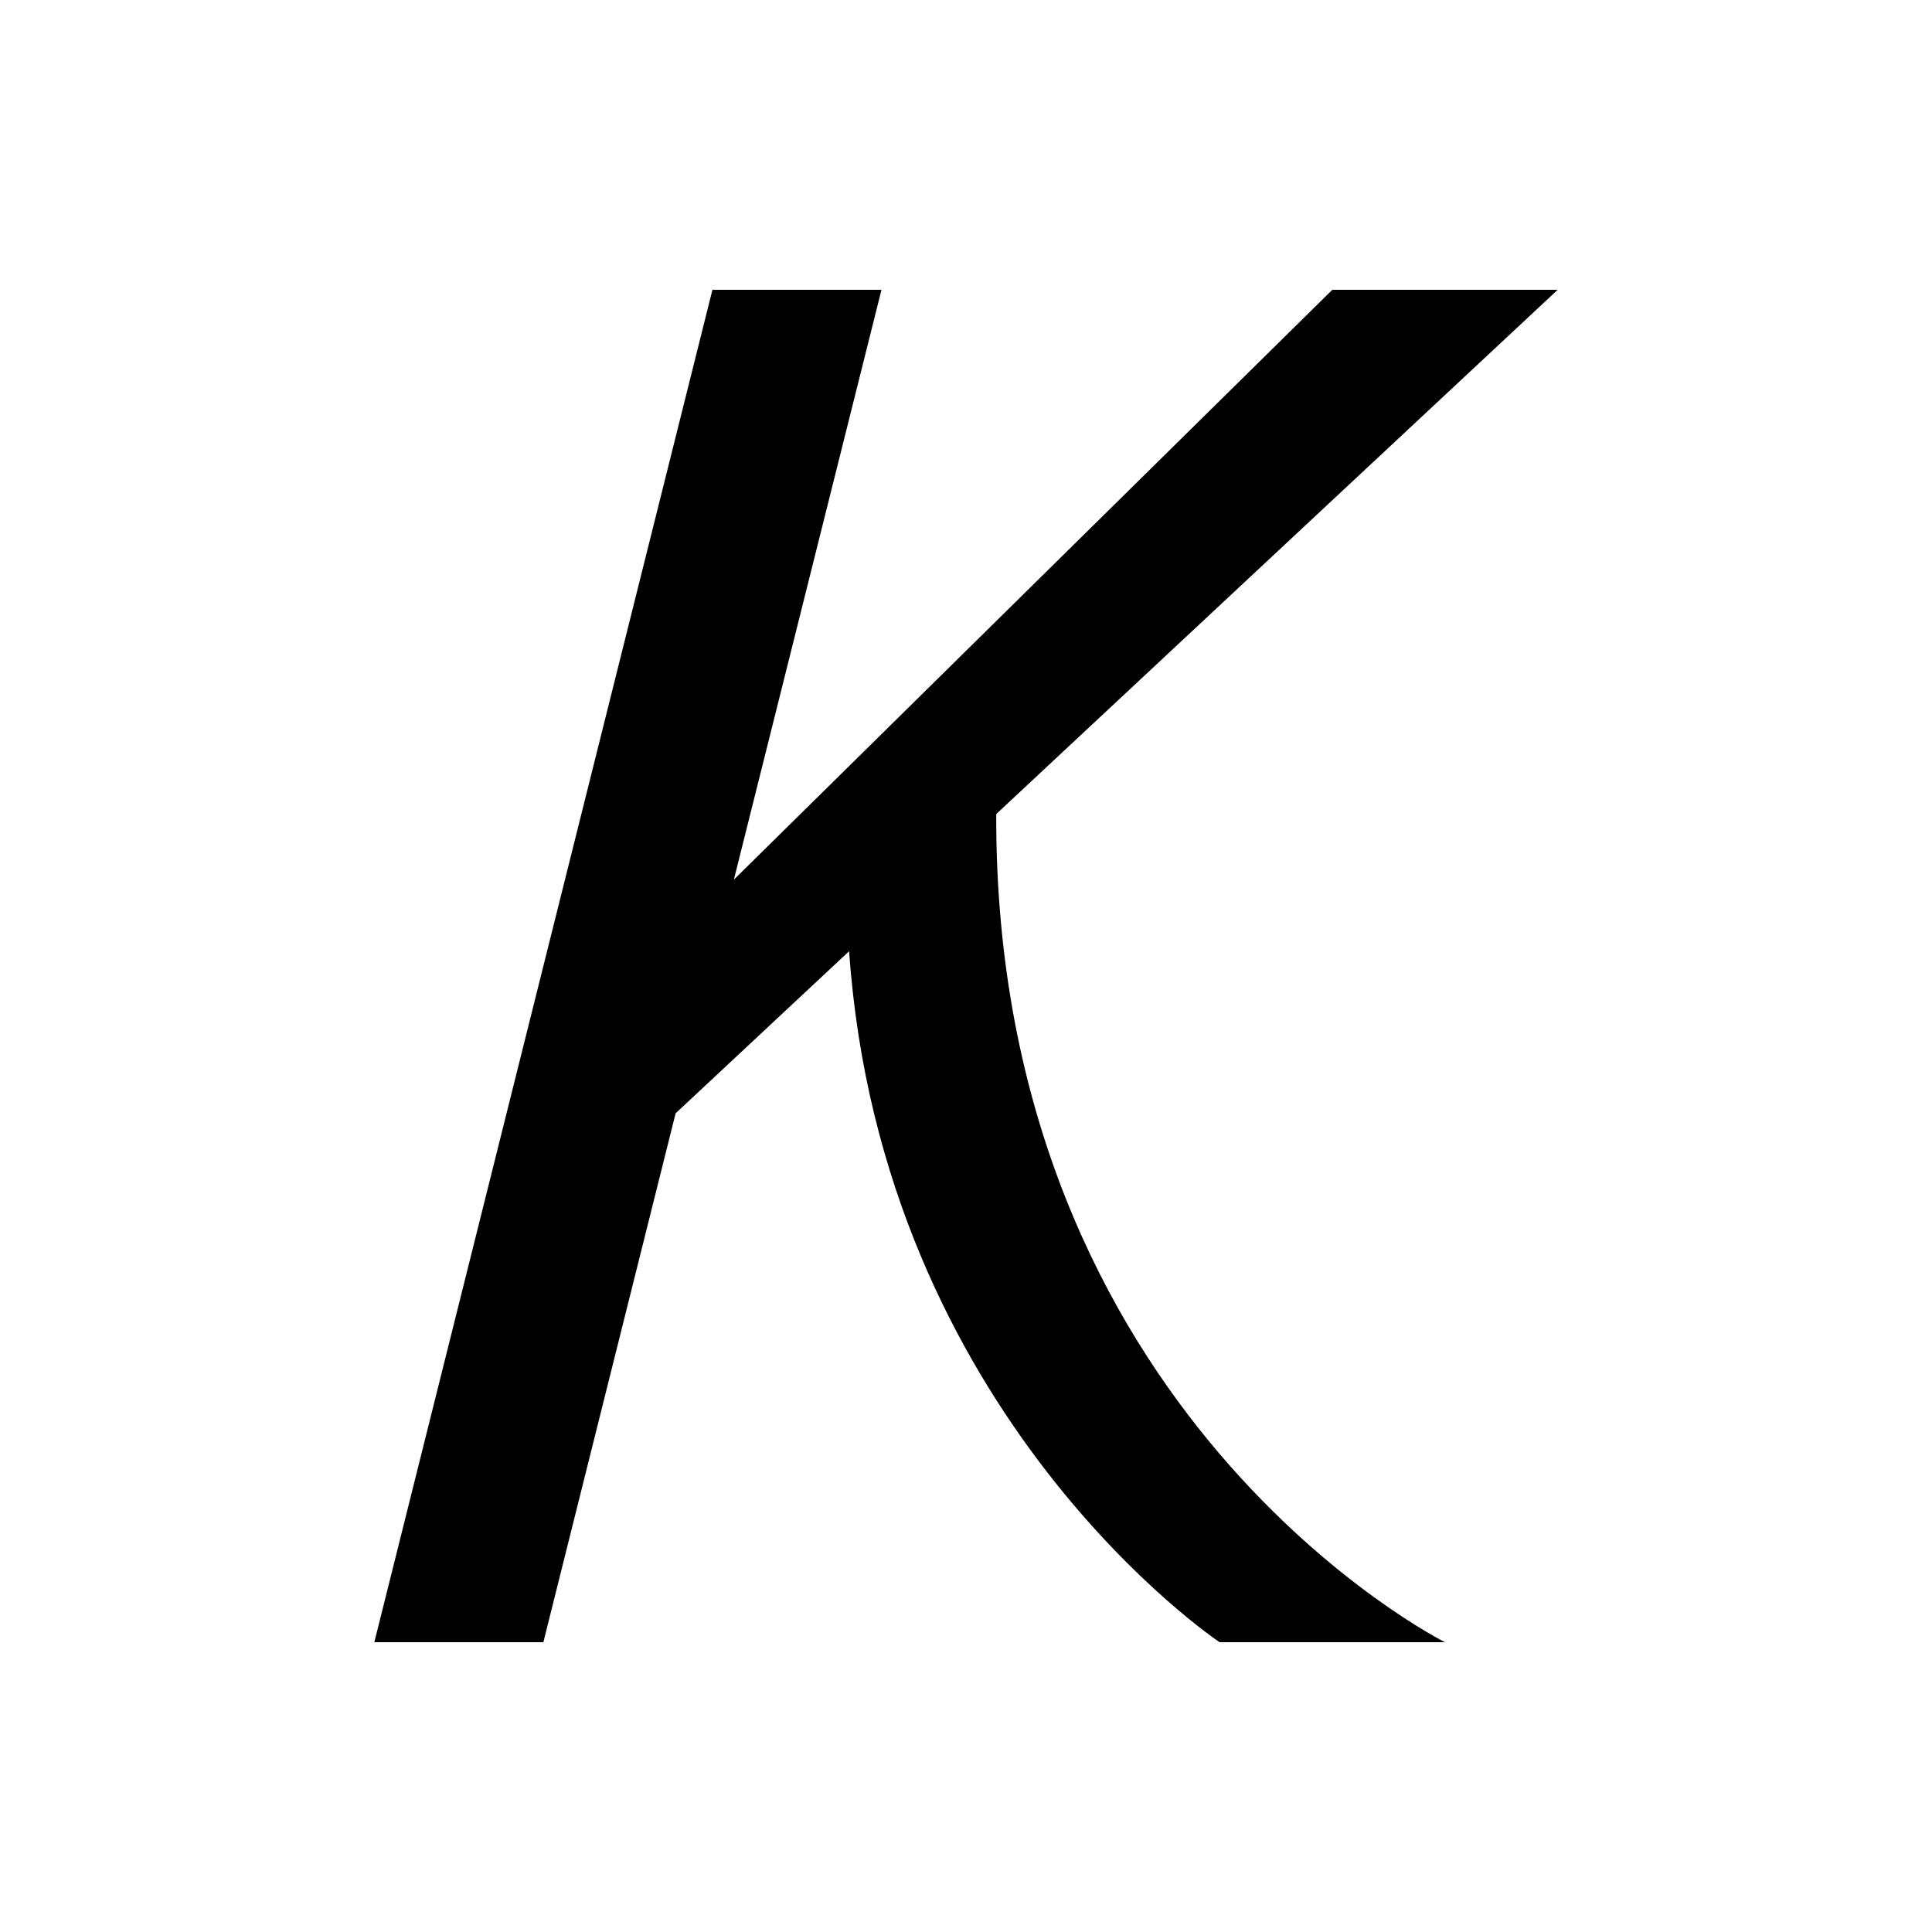
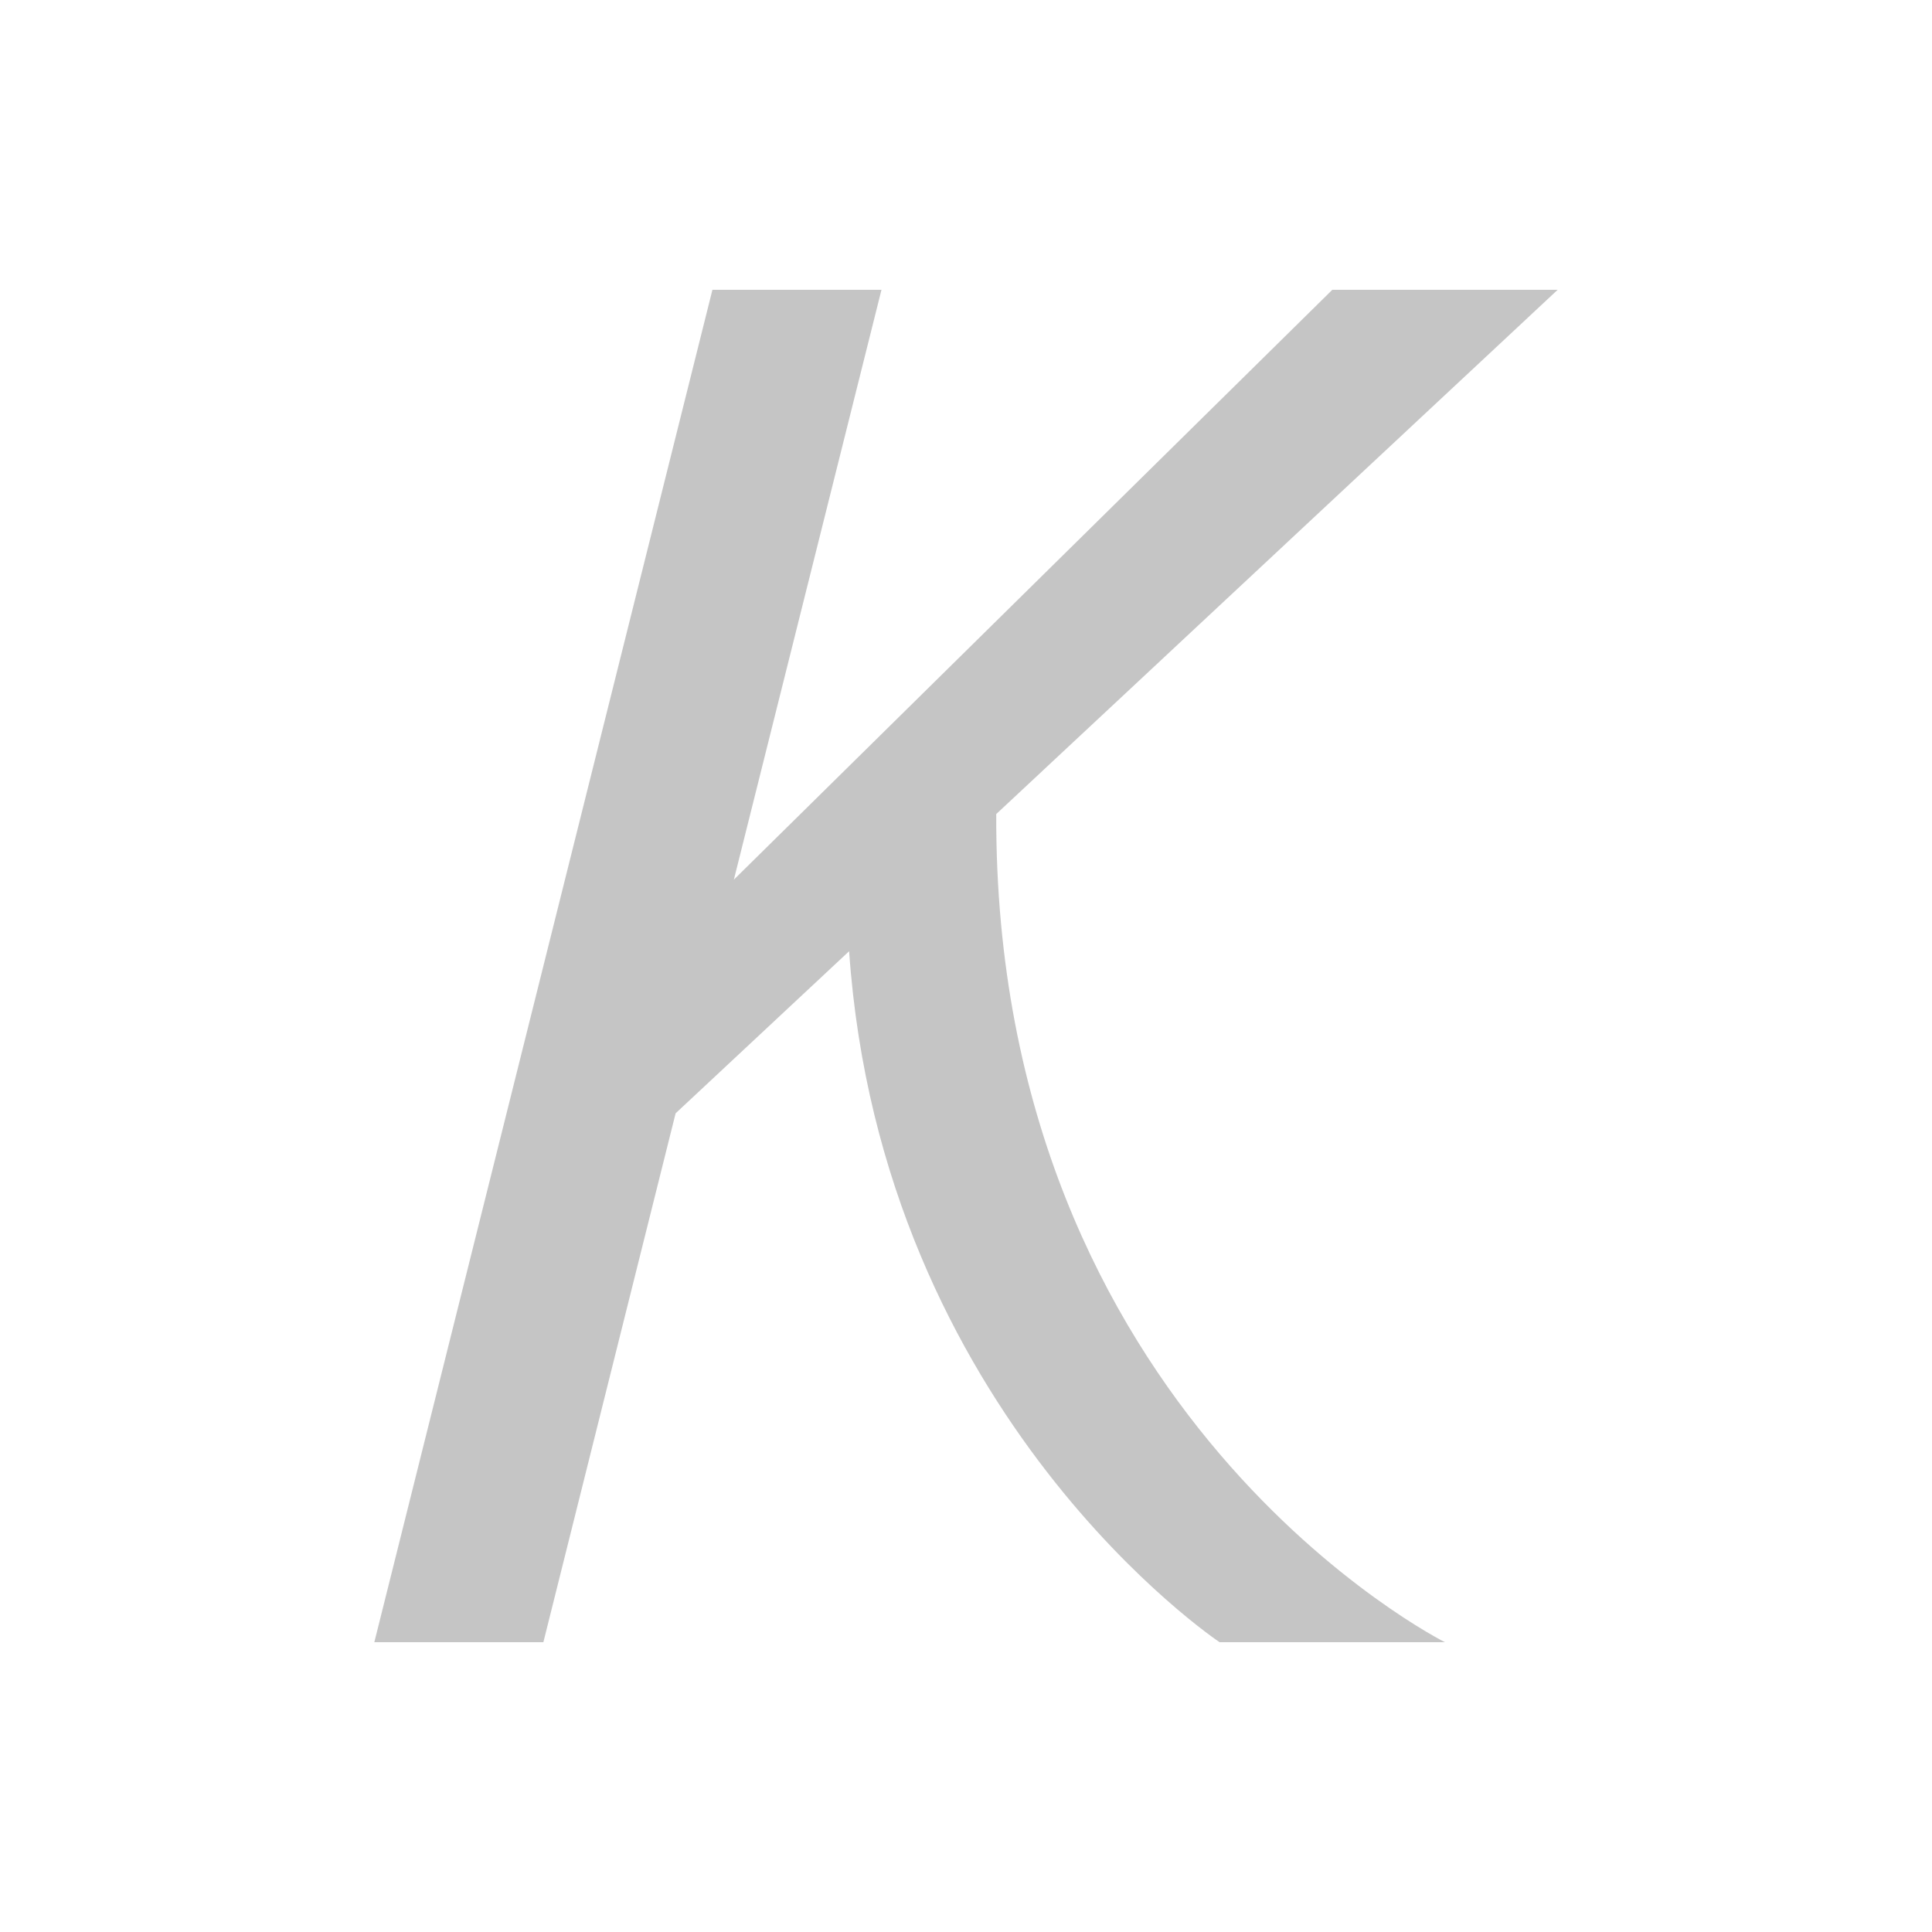
<svg xmlns="http://www.w3.org/2000/svg" width="20" height="20" viewBox="0 0 20 20">
-   <path d="M10.313 8.427L16.125 3h-2.333L7.597 9.106 9.125 3h-1.75l-3.5 14h1.75l1.369-5.475L8.79 9.847C9.125 14.667 12.625 17 12.625 17h2.333s-4.666-2.333-4.645-8.573z" />
+   <path d="M10.313 8.427L16.125 3h-2.333L7.597 9.106 9.125 3h-1.75l-3.5 14h1.75l1.369-5.475L8.79 9.847C9.125 14.667 12.625 17 12.625 17h2.333s-4.666-2.333-4.645-8.573z" fill="#c5c5c5" />
</svg>
